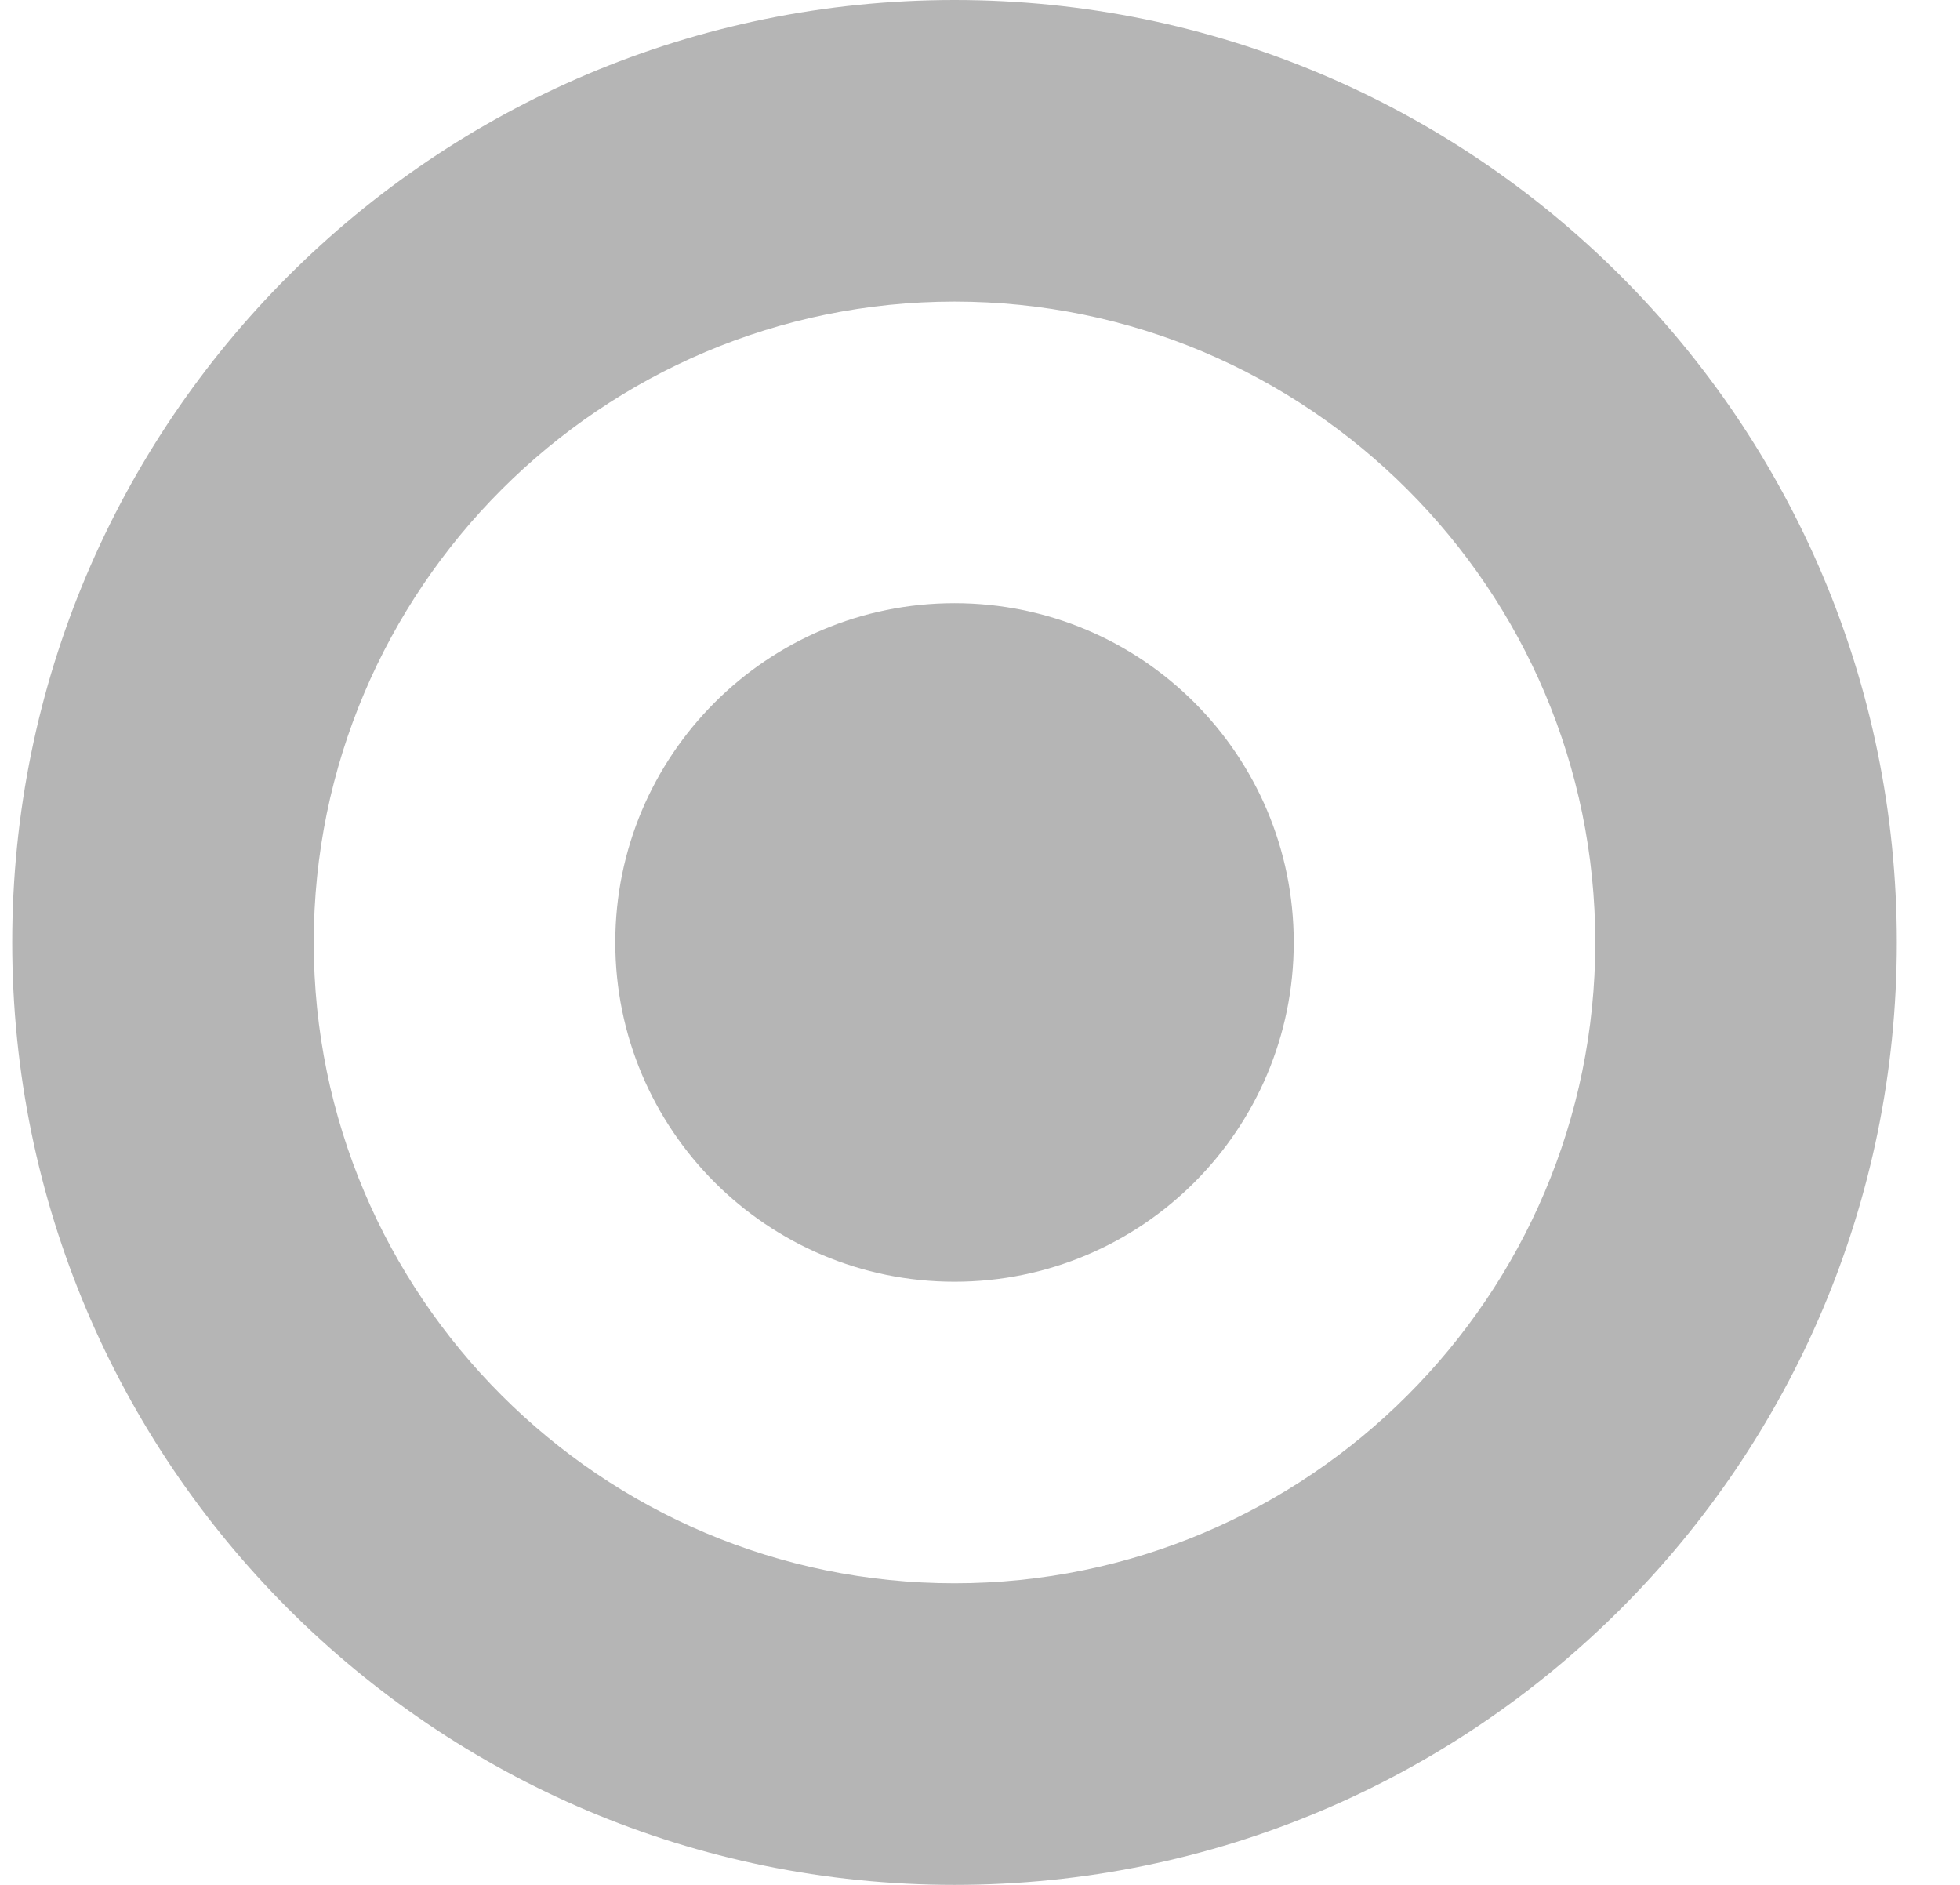
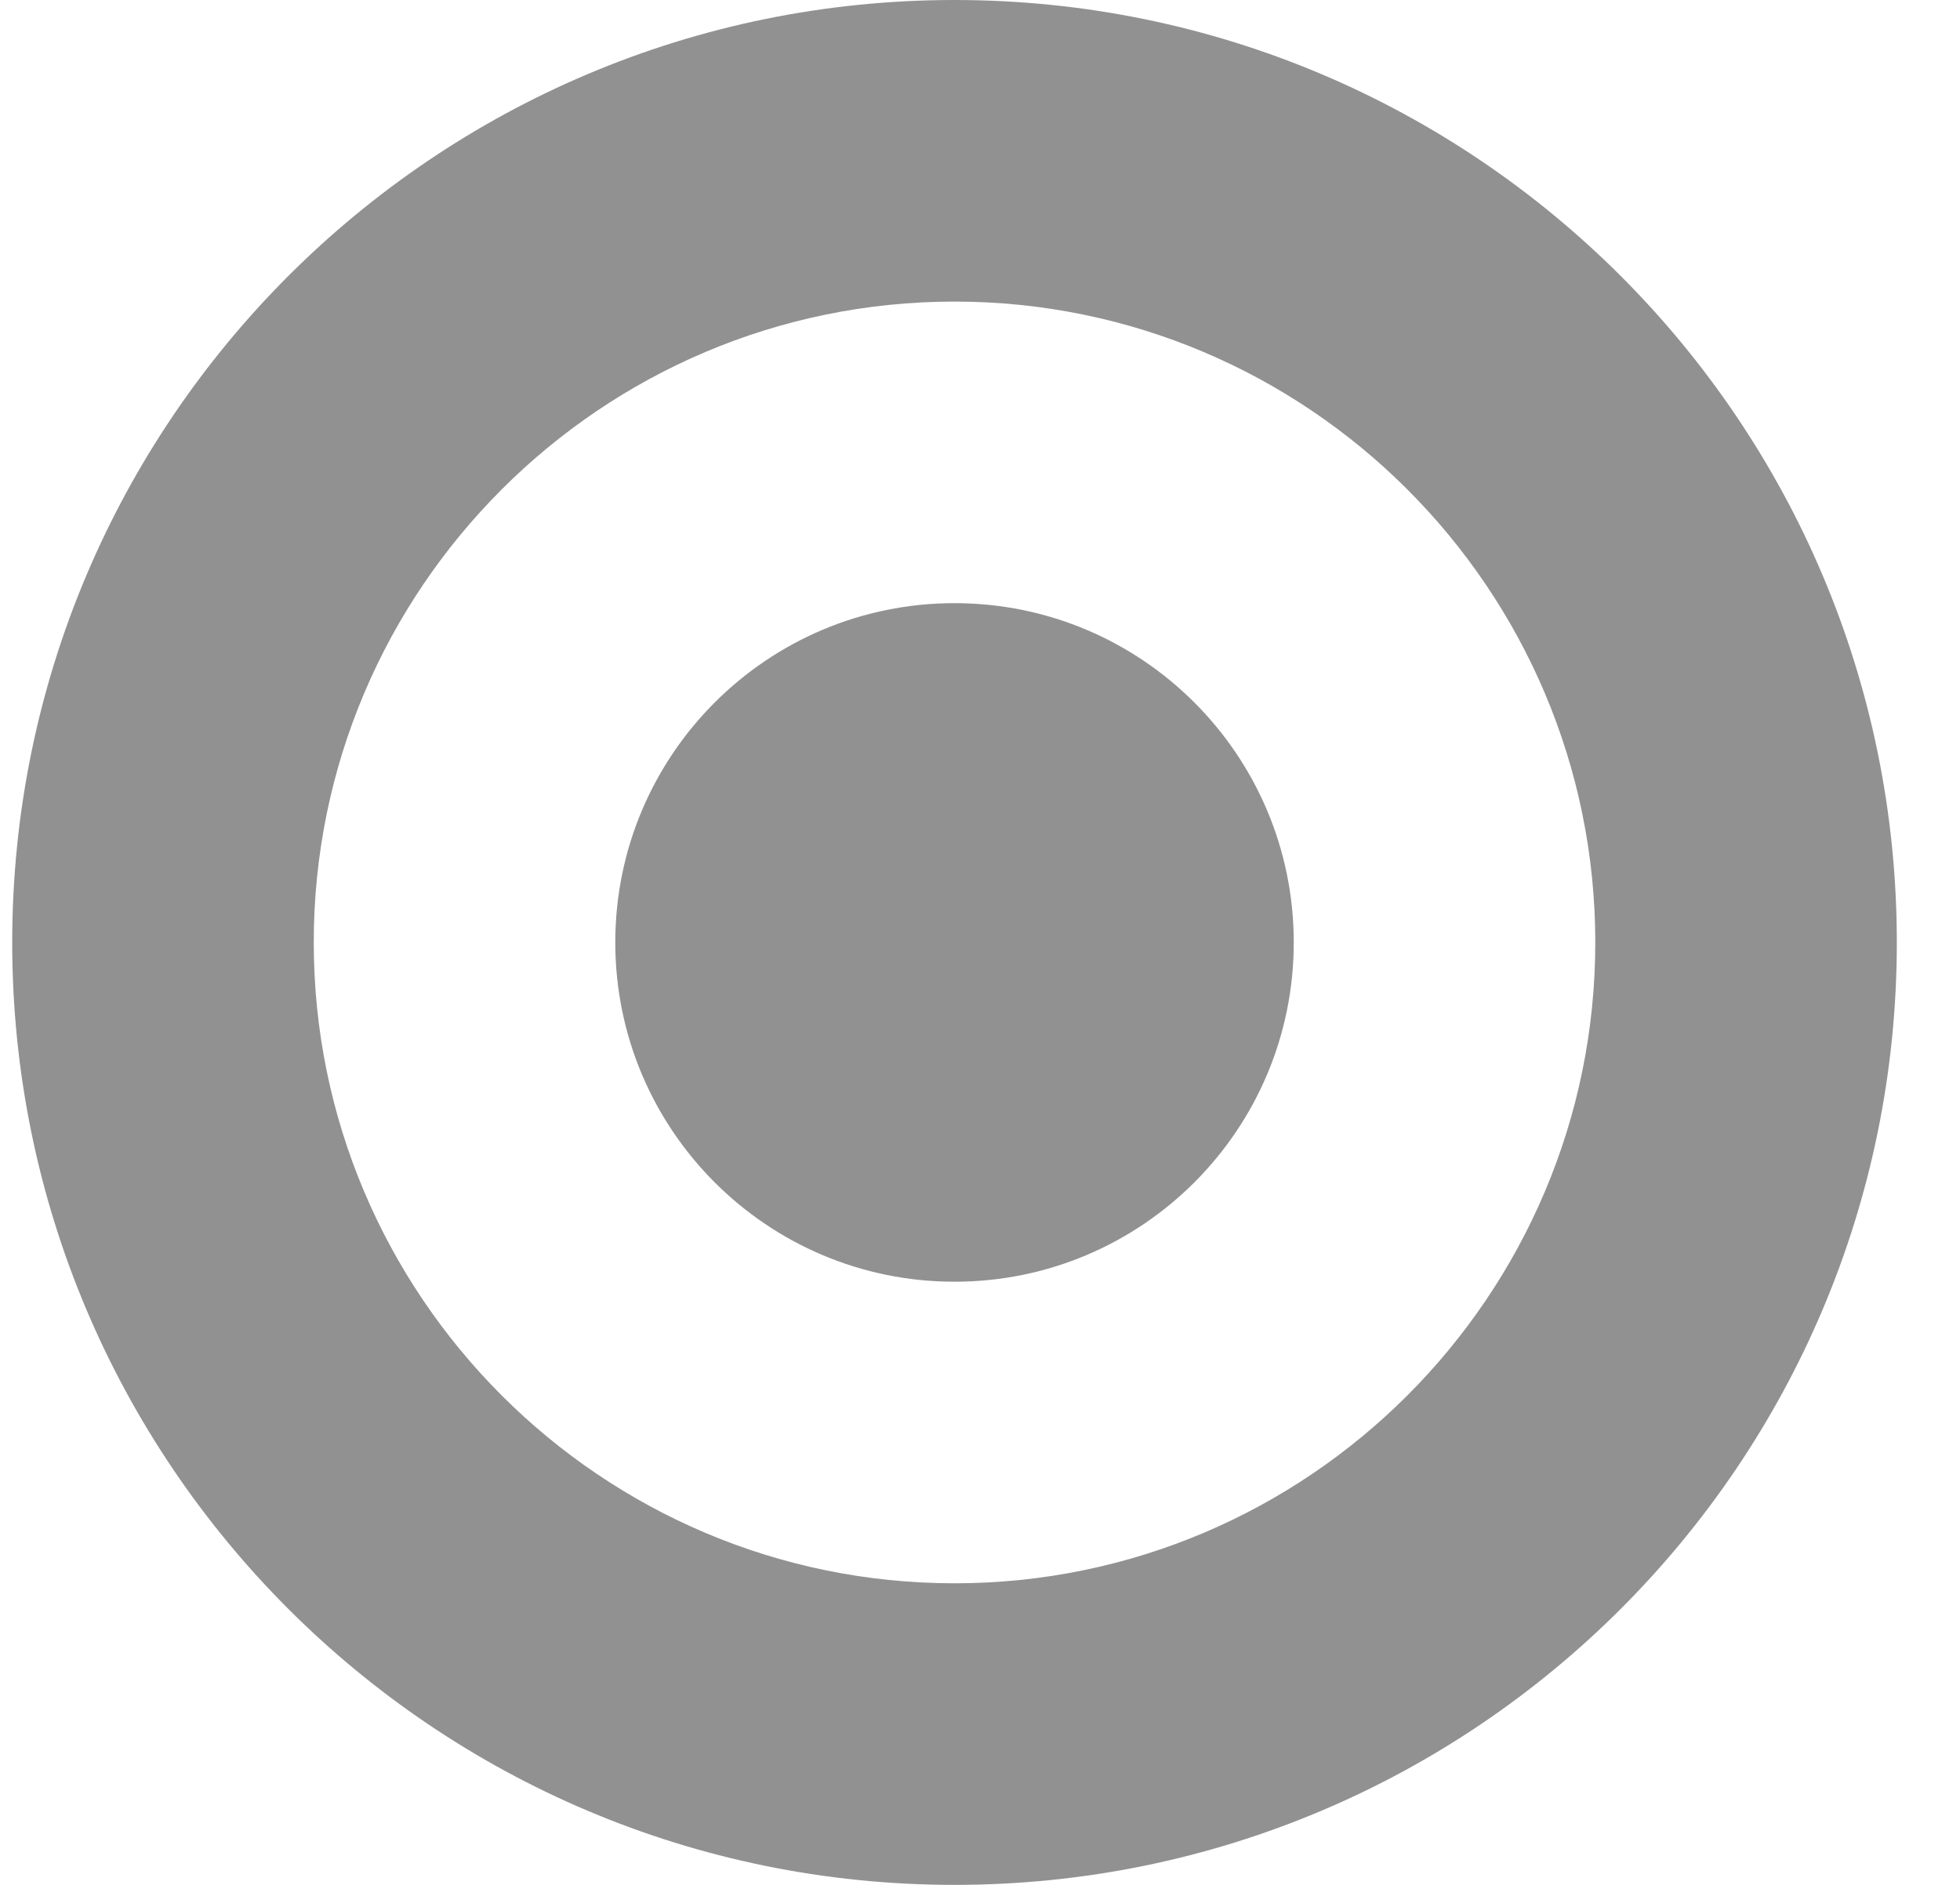
<svg xmlns="http://www.w3.org/2000/svg" width="26" height="25" viewBox="0 0 26 25" fill="none">
-   <path fill-rule="evenodd" clip-rule="evenodd" d="M0.162 12.5C0.162 5.597 5.759 0 12.662 0C19.565 0 25.162 5.597 25.162 12.5C25.162 19.403 19.565 25 12.662 25C5.759 25 0.162 19.403 0.162 12.5ZM21.162 12.5C21.162 7.813 17.349 4 12.662 4C7.975 4 4.162 7.813 4.162 12.5C4.162 17.187 7.975 21 12.662 21C17.349 21 21.162 17.187 21.162 12.5Z" fill="#B5B5B5" />
-   <path d="M12.662 17C15.148 17 17.162 14.985 17.162 12.5C17.162 10.015 15.148 8 12.662 8C10.177 8 8.162 10.015 8.162 12.5C8.162 14.985 10.177 17 12.662 17Z" fill="#B5B5B5" />
+   <path fill-rule="evenodd" clip-rule="evenodd" d="M0.162 12.5C0.162 5.597 5.759 0 12.662 0C19.565 0 25.162 5.597 25.162 12.5C25.162 19.403 19.565 25 12.662 25C5.759 25 0.162 19.403 0.162 12.5ZM21.162 12.5C21.162 7.813 17.349 4 12.662 4C7.975 4 4.162 7.813 4.162 12.5C4.162 17.187 7.975 21 12.662 21C17.349 21 21.162 17.187 21.162 12.5Z" fill="#919191" />
+   <path d="M12.662 17C15.148 17 17.162 14.985 17.162 12.5C17.162 10.015 15.148 8 12.662 8C10.177 8 8.162 10.015 8.162 12.5C8.162 14.985 10.177 17 12.662 17Z" fill="#919191" />
</svg>
